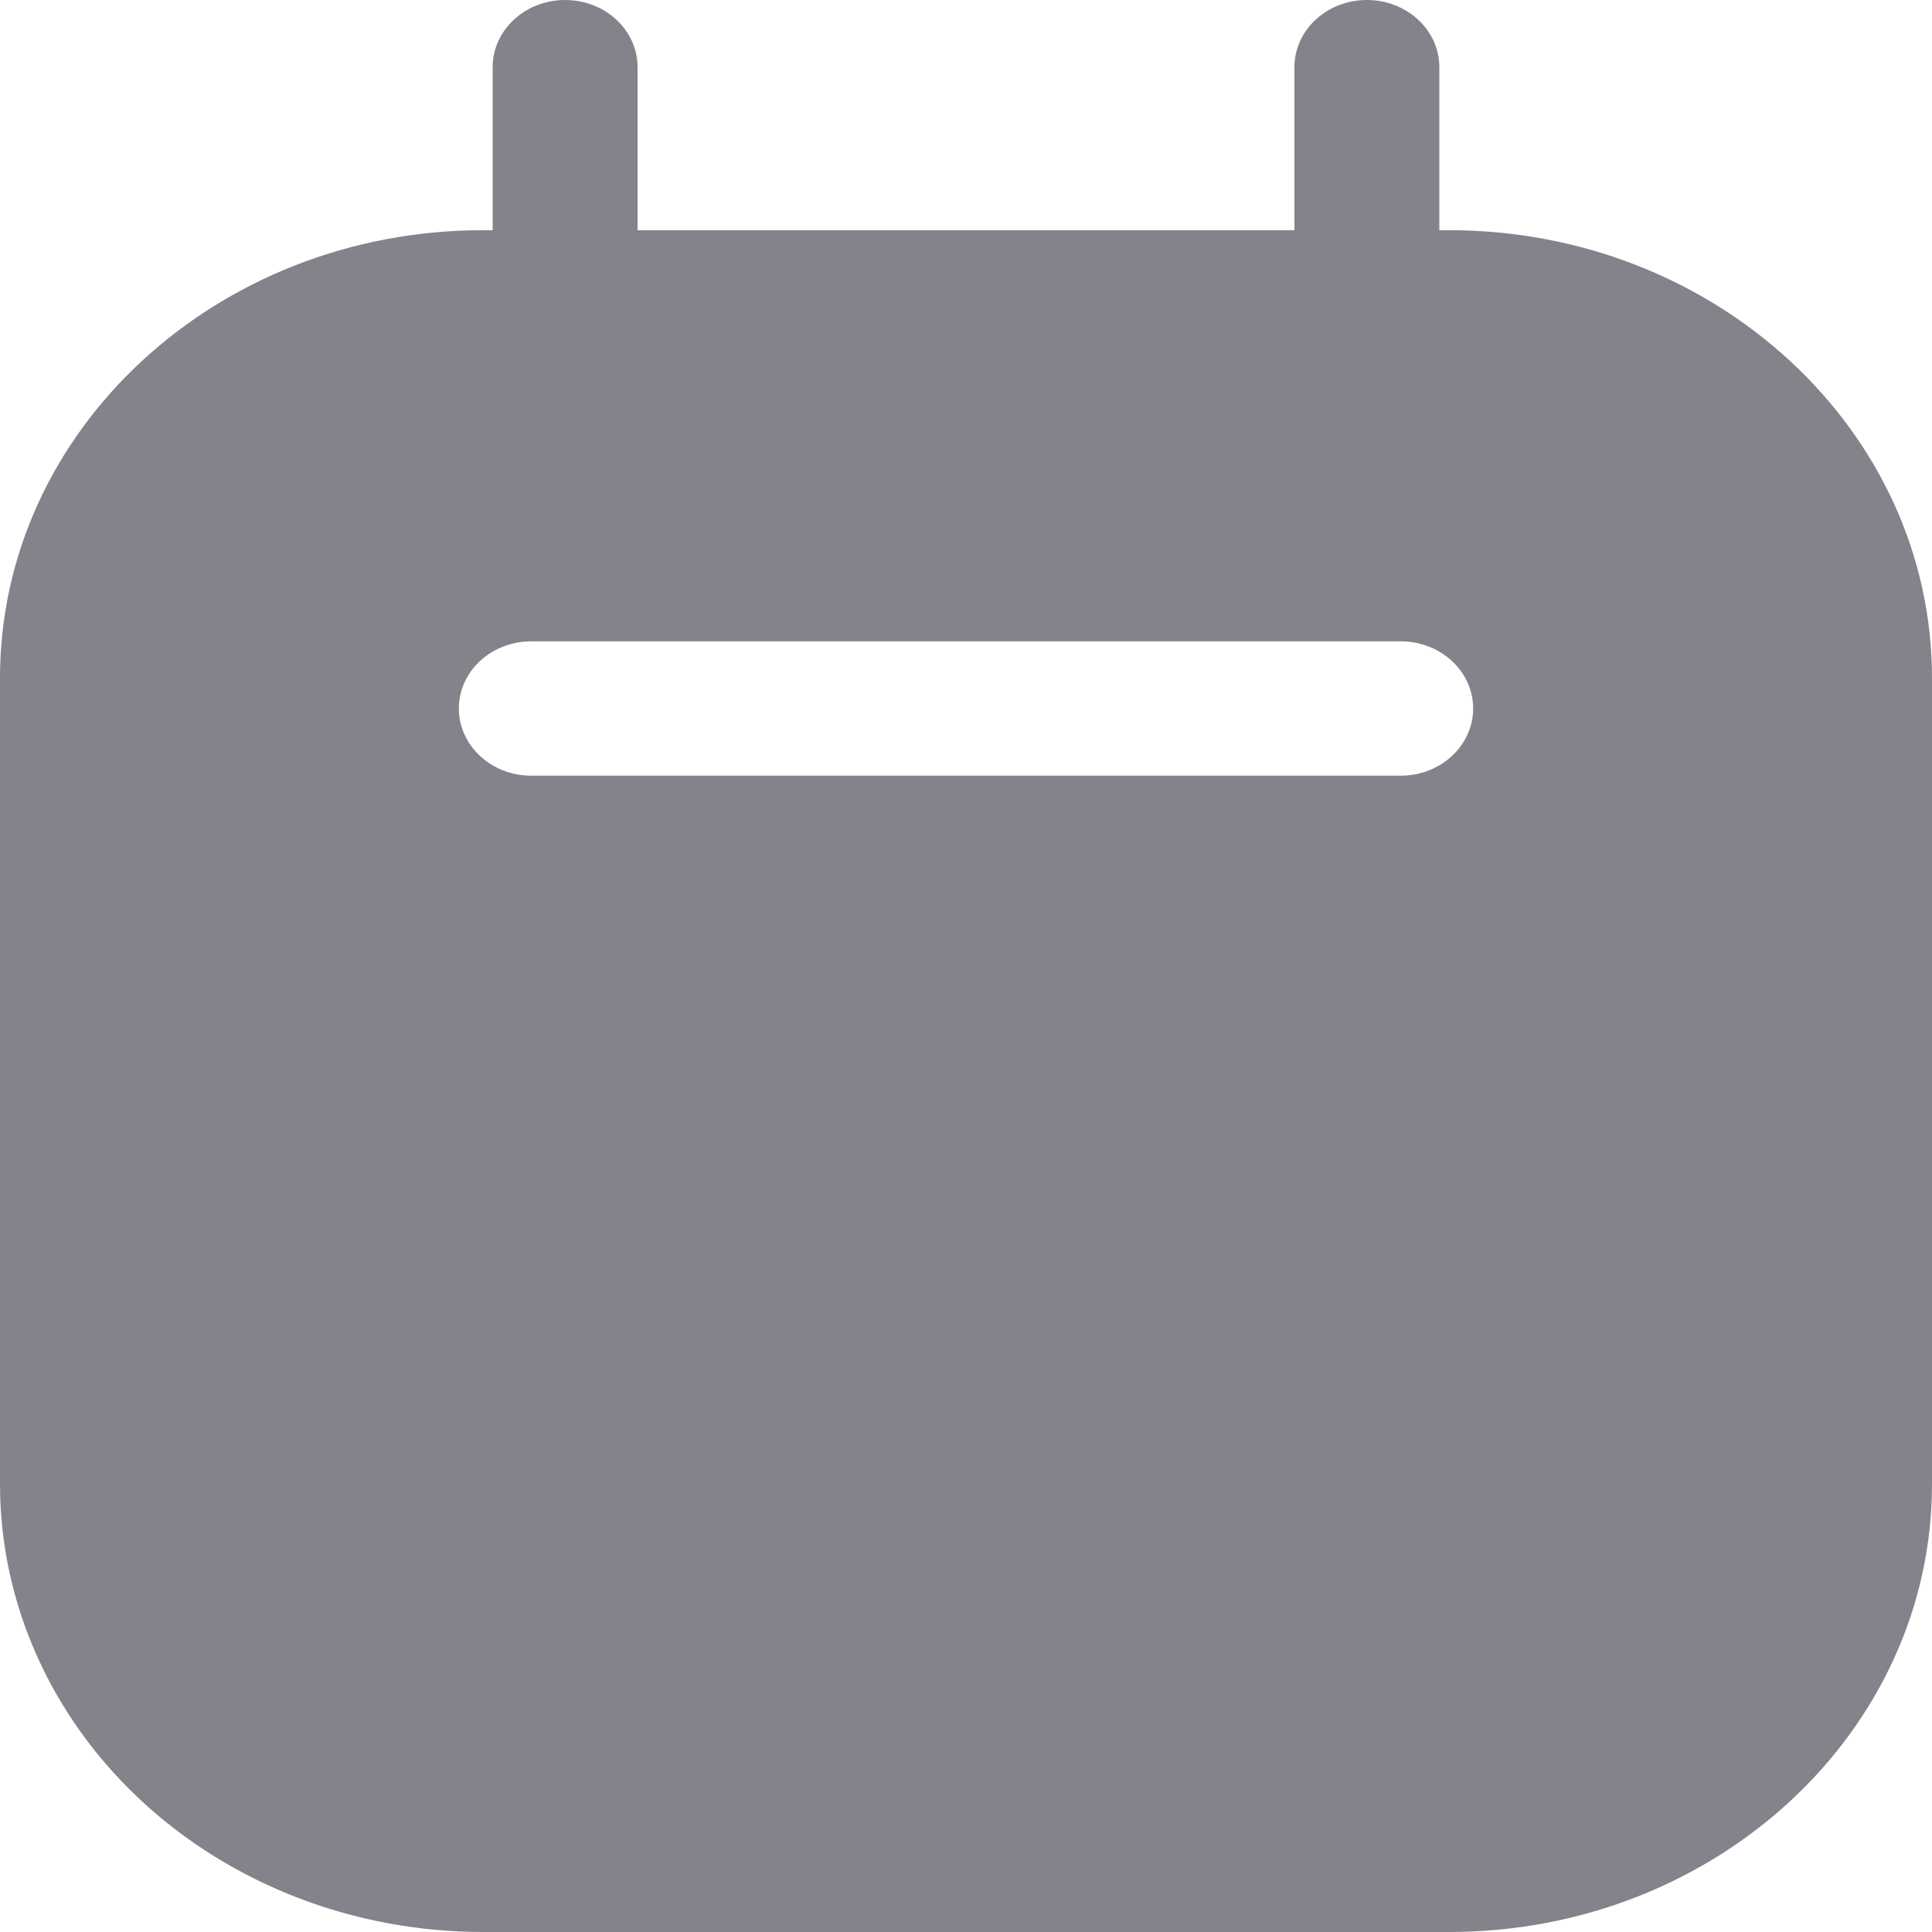
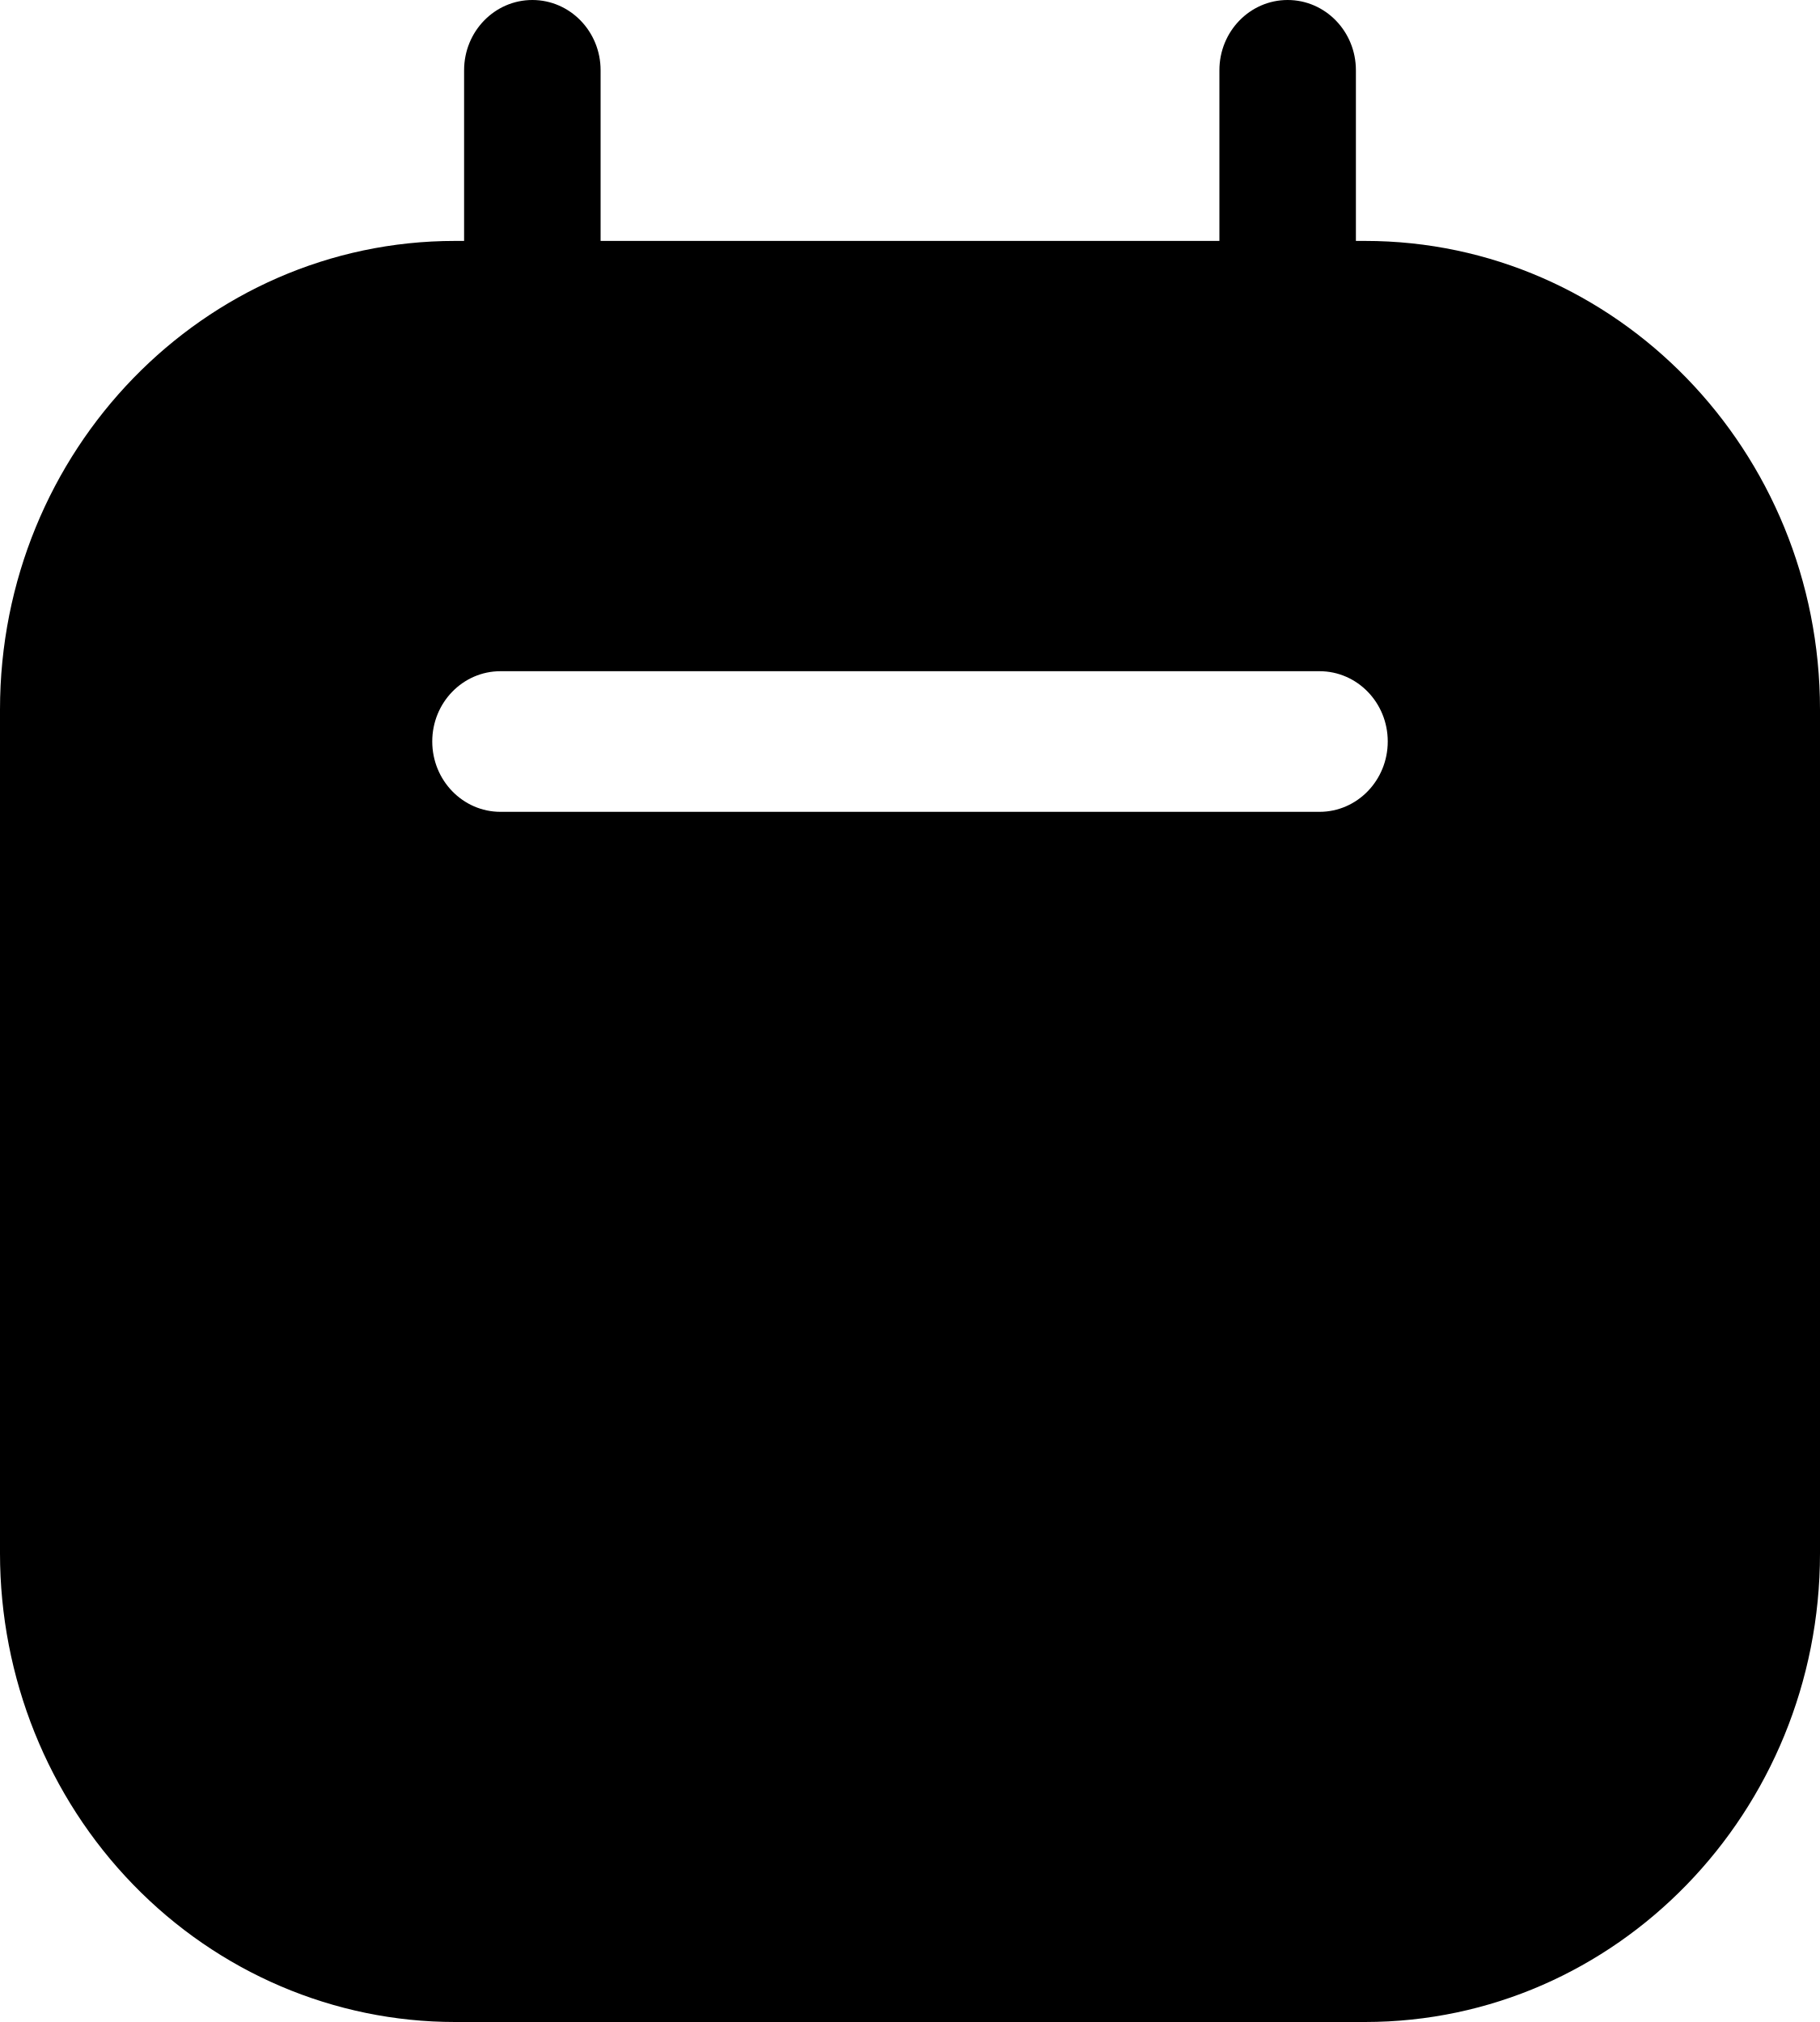
- <svg xmlns="http://www.w3.org/2000/svg" width="20" height="20" viewBox="0 0 20 20" fill="none">
-   <path fill-rule="evenodd" clip-rule="evenodd" d="M14.9 2.383H15C17.761 2.383 20 4.459 20 7.019V15.364C20 17.924 17.761 20 15 20H5C3.674 20 2.402 19.512 1.464 18.642C0.527 17.773 0 16.593 0 15.364V7.019C0 4.459 2.239 2.383 5 2.383H5.1V0.695C5.1 0.311 5.436 0 5.85 0C6.264 0 6.6 0.311 6.6 0.695V2.383H13.4V0.695C13.4 0.311 13.736 0 14.15 0C14.564 0 14.9 0.311 14.9 0.695V2.383ZM5.5 8.03H14.5C14.914 8.03 15.25 7.718 15.25 7.334C15.25 6.95 14.914 6.639 14.5 6.639H5.5C5.086 6.639 4.75 6.95 4.75 7.334C4.75 7.718 5.086 8.03 5.5 8.03Z" fill="#83838B" />
+ <svg xmlns="http://www.w3.org/2000/svg" width="18" height="20" viewBox="0 0 18 20" fill="none">
+   <path fill-rule="evenodd" clip-rule="evenodd" d="M13.41 2.383H13.5C15.985 2.383 18 4.459 18 7.019V15.364C18 17.924 15.985 20 13.5 20H4.5C3.307 20 2.162 19.512 1.318 18.642C0.474 17.773 0 16.593 0 15.364V7.019C0 4.459 2.015 2.383 4.5 2.383H4.59V0.695C4.59 0.311 4.892 0 5.265 0C5.638 0 5.94 0.311 5.94 0.695V2.383H12.06V0.695C12.06 0.311 12.362 0 12.735 0C13.108 0 13.41 0.311 13.41 0.695V2.383ZM4.95 8.03H13.05C13.423 8.03 13.725 7.718 13.725 7.334C13.725 6.95 13.423 6.639 13.05 6.639H4.95C4.577 6.639 4.275 6.95 4.275 7.334C4.275 7.718 4.577 8.03 4.95 8.03Z" fill="black" />
</svg>
